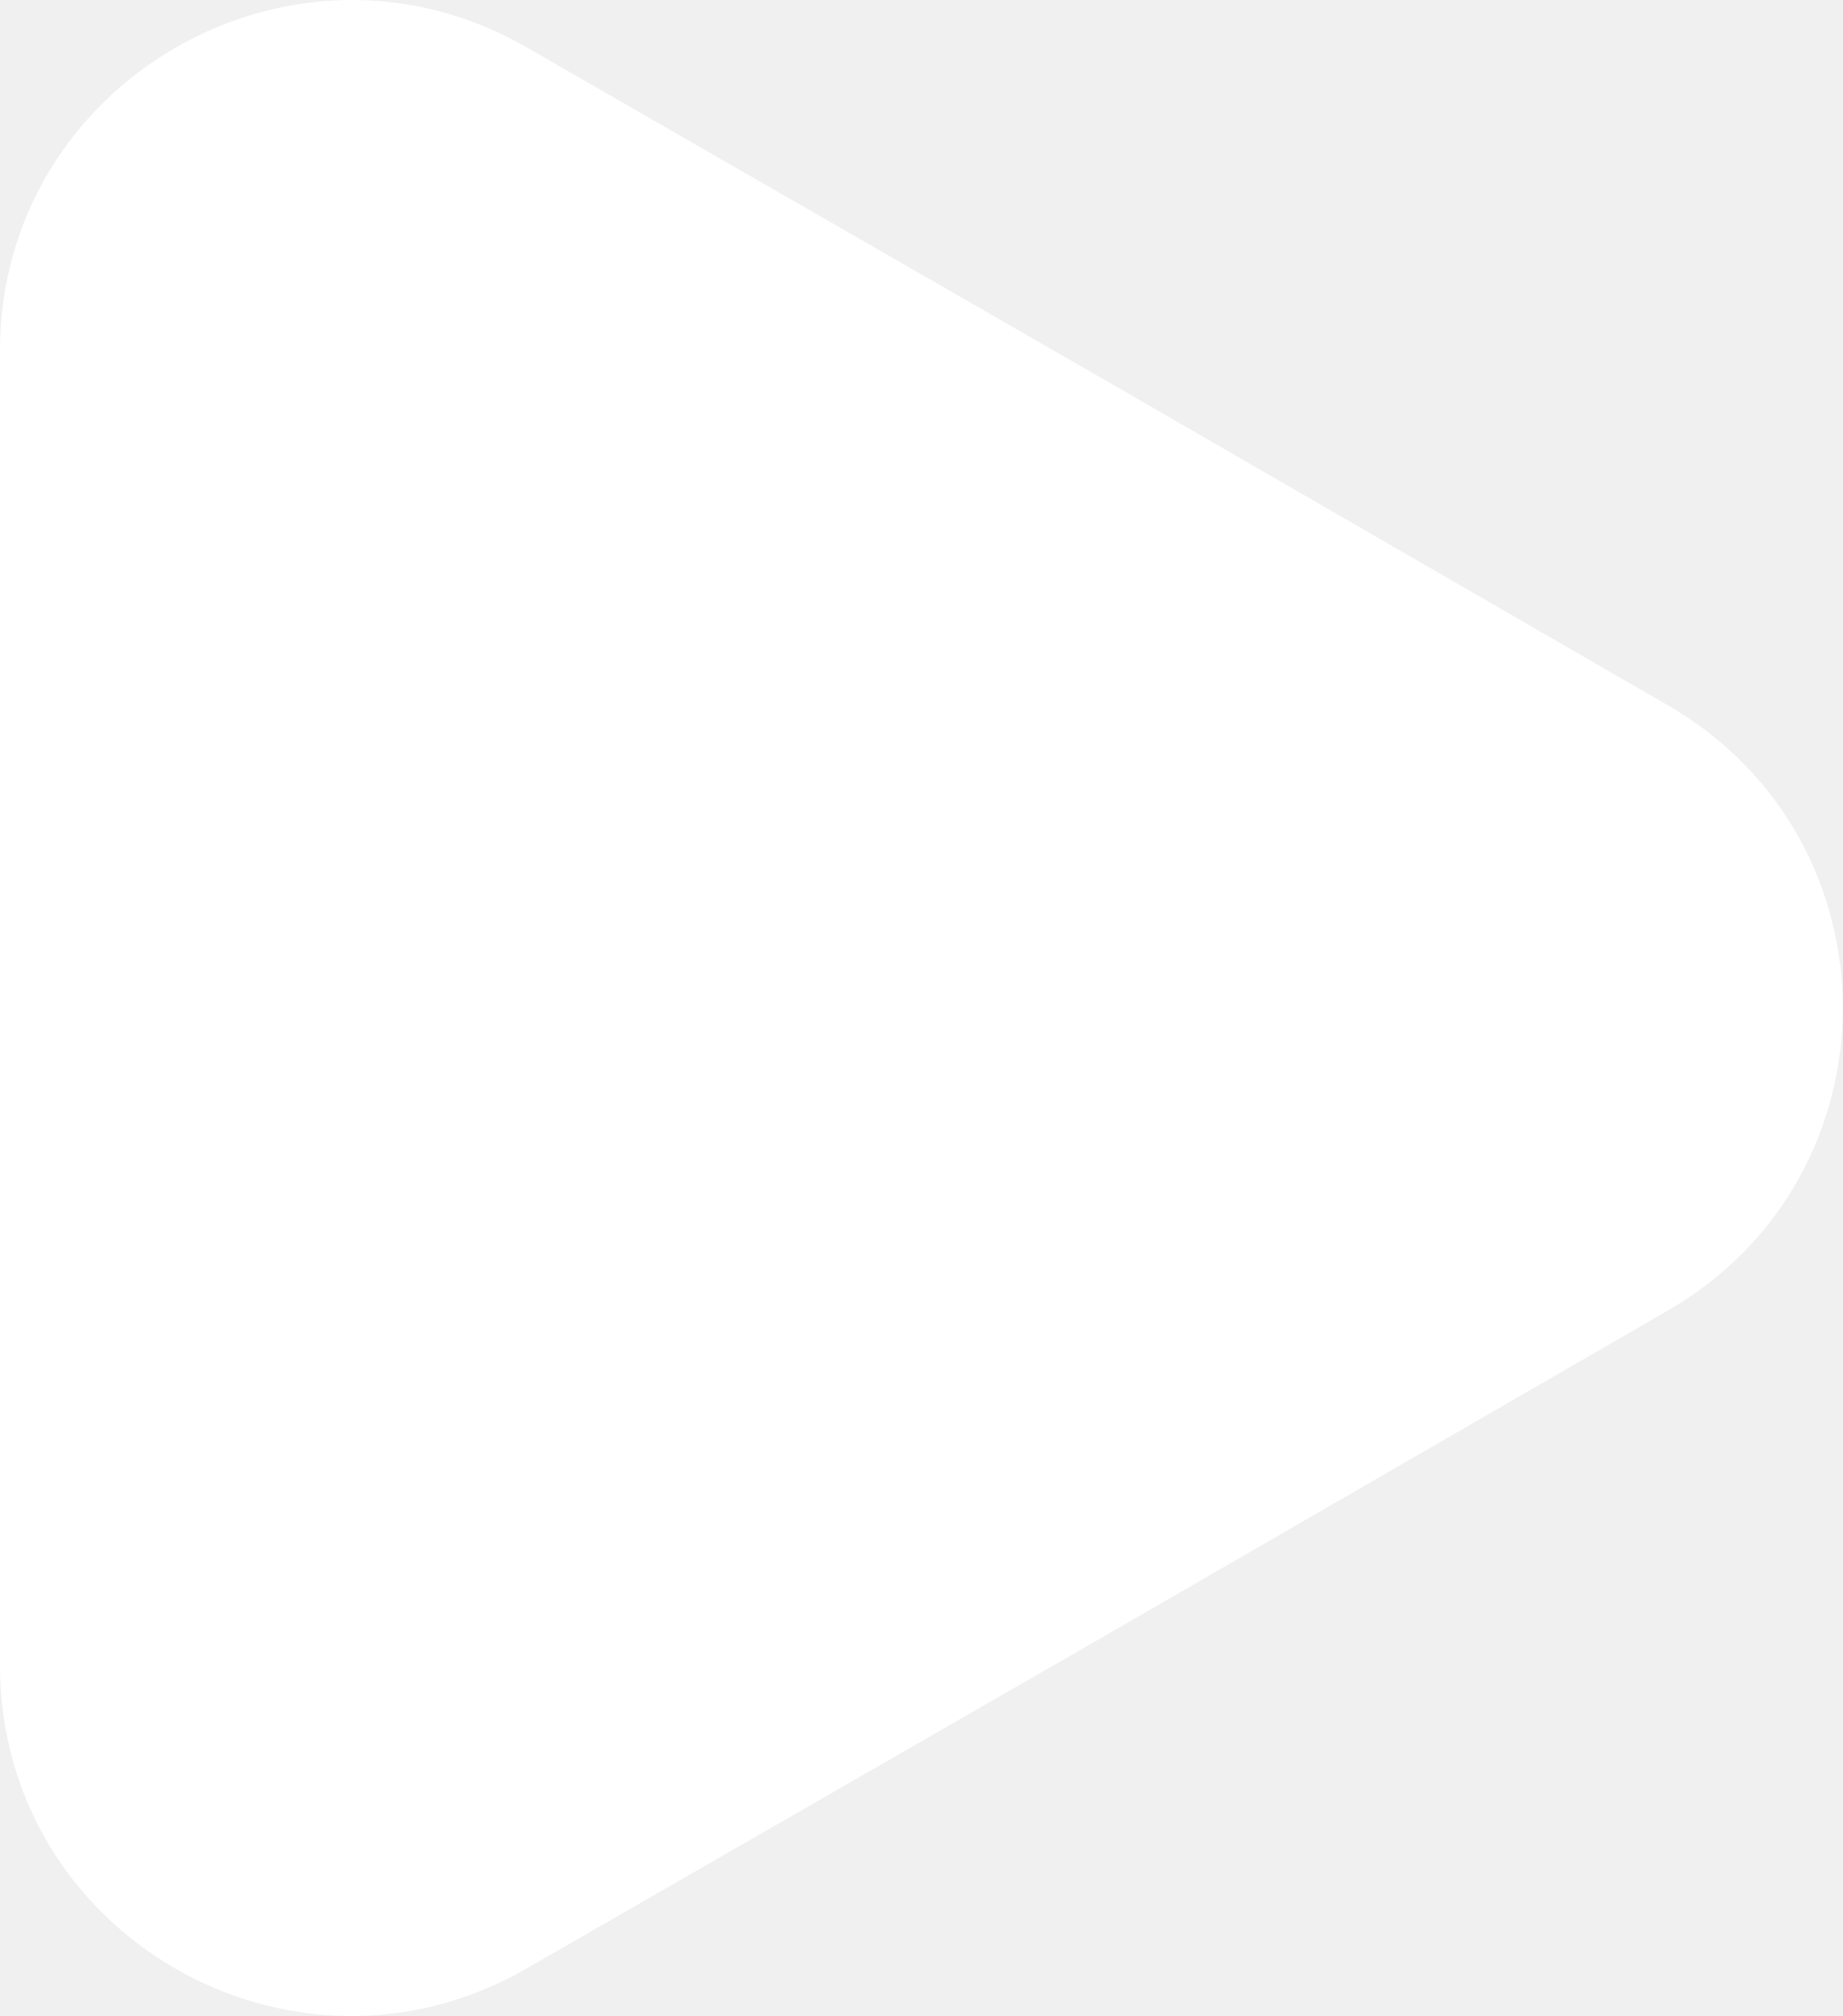
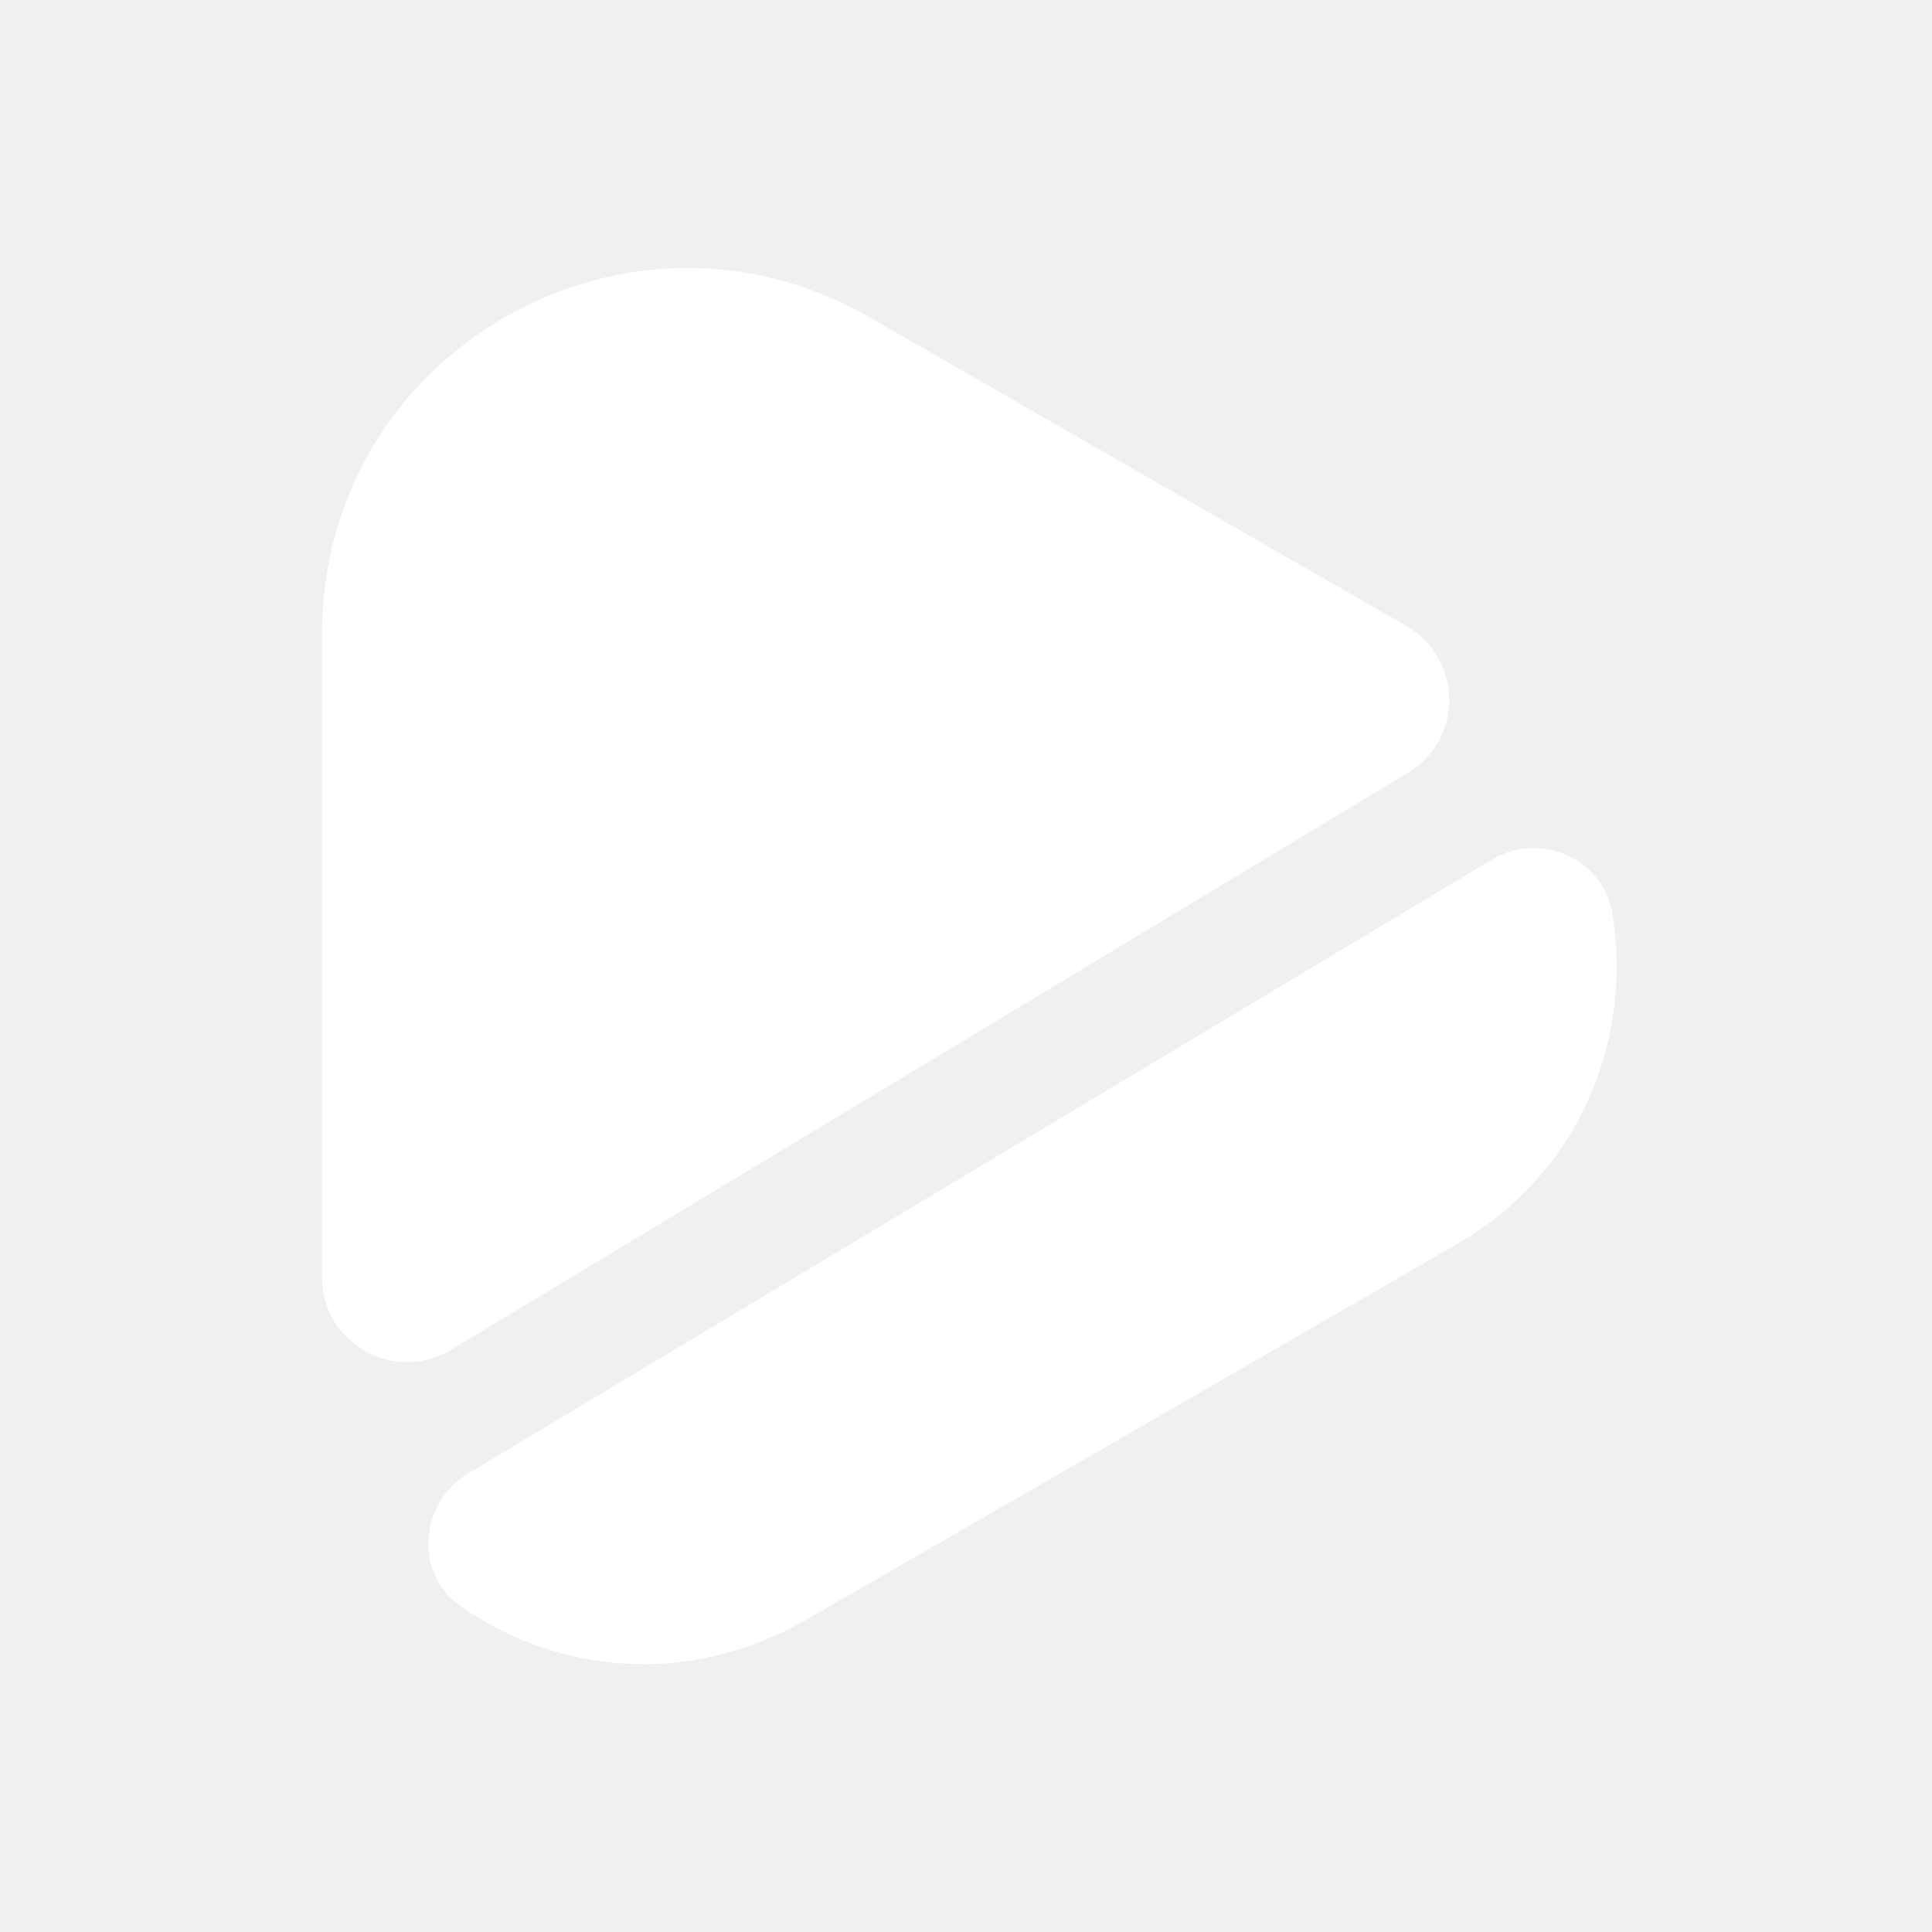
- <svg xmlns="http://www.w3.org/2000/svg" width="32" height="35" viewBox="0 0 32 35" fill="none">
-   <path d="M5.18938e-06 28.907L3.19464e-06 6.09C2.7861e-06 1.417 5.085 -1.516 9.143 0.821L19.05 6.519L28.956 12.241C33.014 14.578 33.014 20.419 28.956 22.756L19.05 28.478L9.143 34.176C5.085 36.513 5.6e-06 33.604 5.18938e-06 28.907Z" fill="white" />
+ <svg xmlns="http://www.w3.org/2000/svg" width="40" height="40" viewBox="0 0 40 40" fill="none">
+   <path d="M29.15 16L9.333 27.95C8.167 28.65 6.667 27.817 6.667 26.45V13.117C6.667 7.3 12.95 3.667 18 6.567L25.65 10.967L29.133 12.967C30.283 13.65 30.3 15.317 29.15 16Z" fill="white" />
+   <path d="M30.15 25.767L23.4 29.667L16.667 33.55C14.25 34.933 11.517 34.65 9.533 33.25C8.567 32.583 8.683 31.1 9.7 30.5L30.883 17.8C31.883 17.2 33.2 17.767 33.383 18.917C33.8 21.5 32.733 24.283 30.15 25.767Z" fill="white" />
</svg>
